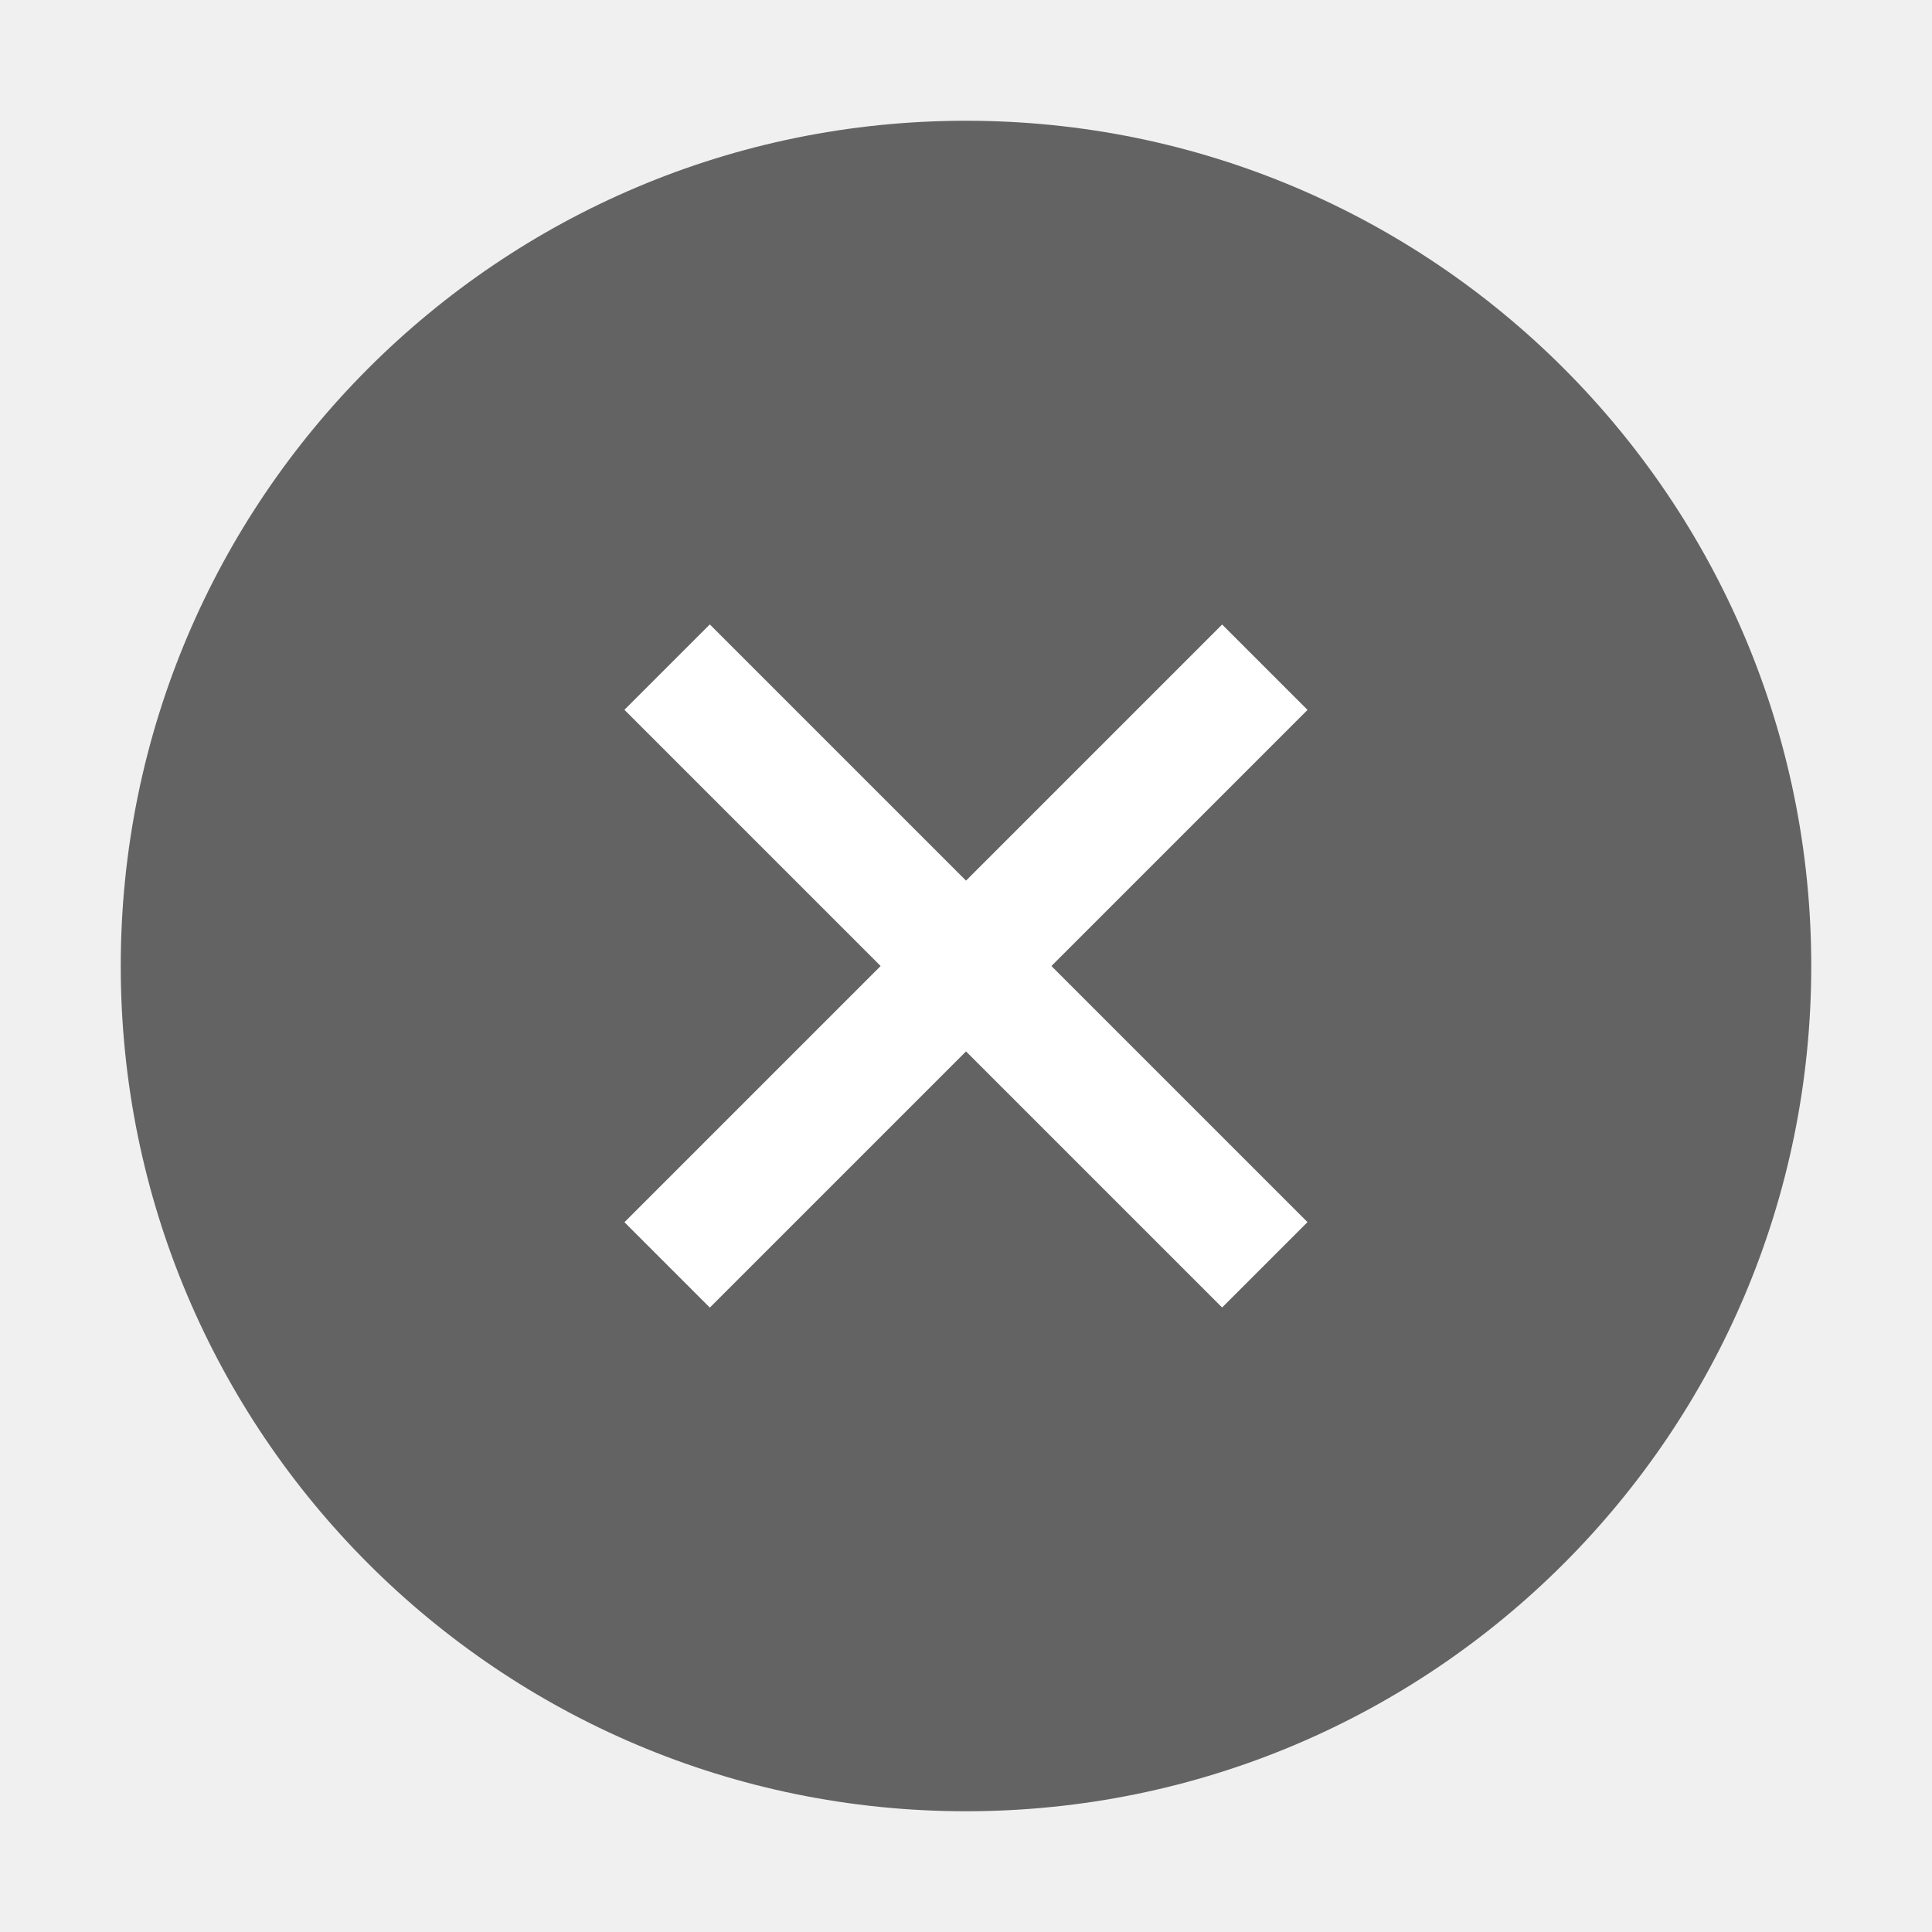
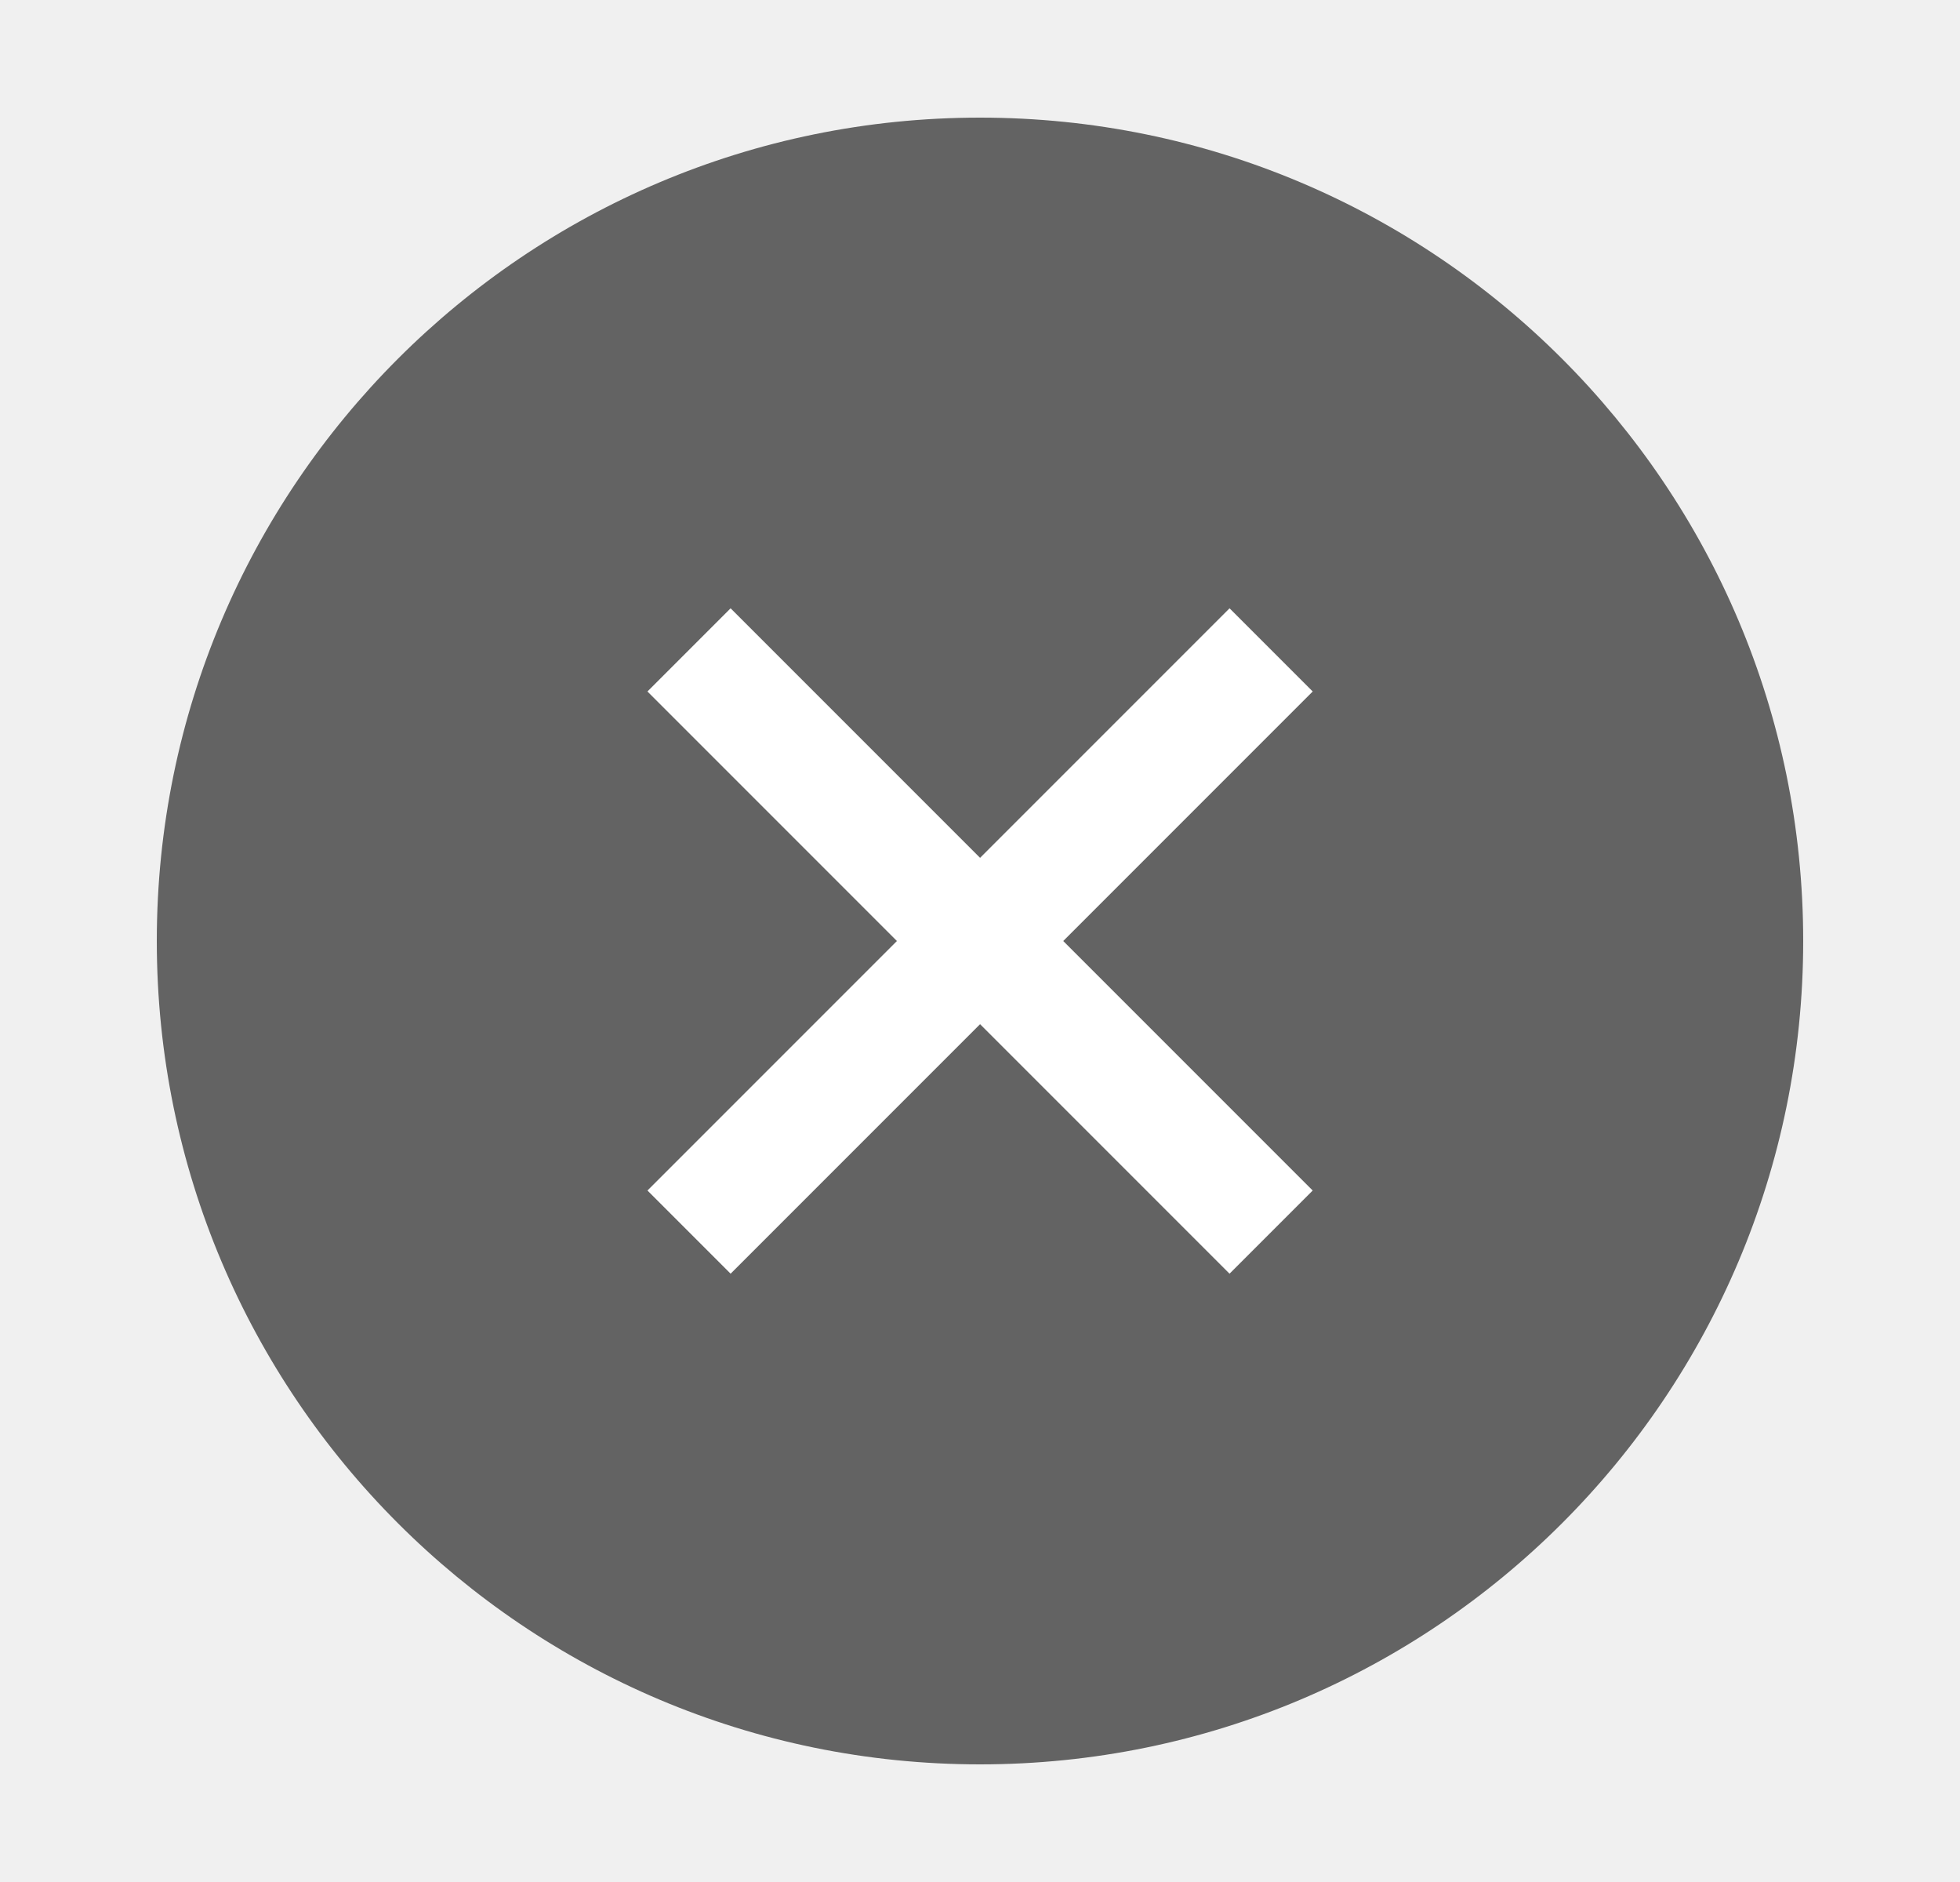
- <svg xmlns="http://www.w3.org/2000/svg" width="24" height="24" viewBox="0 0 24 24" fill="none">
-   <circle cx="12" cy="12" r="10.5" fill="#636363" />
-   <rect x="15.182" y="7.758" width="1.5" height="10.5" transform="rotate(45 15.1819 7.75781)" fill="#FFFFFF" />
-   <rect x="16.243" y="15.182" width="1.5" height="10.5" transform="rotate(135 16.2427 15.1816)" fill="#FFFFFF" />
+ <svg xmlns="http://www.w3.org/2000/svg" width="25" height="24" viewBox="0 0 25 24" fill="none">
+   <circle cx="12.5" cy="12" r="10.5" fill="#636363" />
+   <rect x="15.683" y="7.757" width="1.5" height="10.5" transform="rotate(45 15.6826 7.75732)" fill="#FFFFFF" />
+   <rect x="16.743" y="15.182" width="1.5" height="10.5" transform="rotate(135 16.7432 15.1821)" fill="#FFFFFF" />
</svg>
